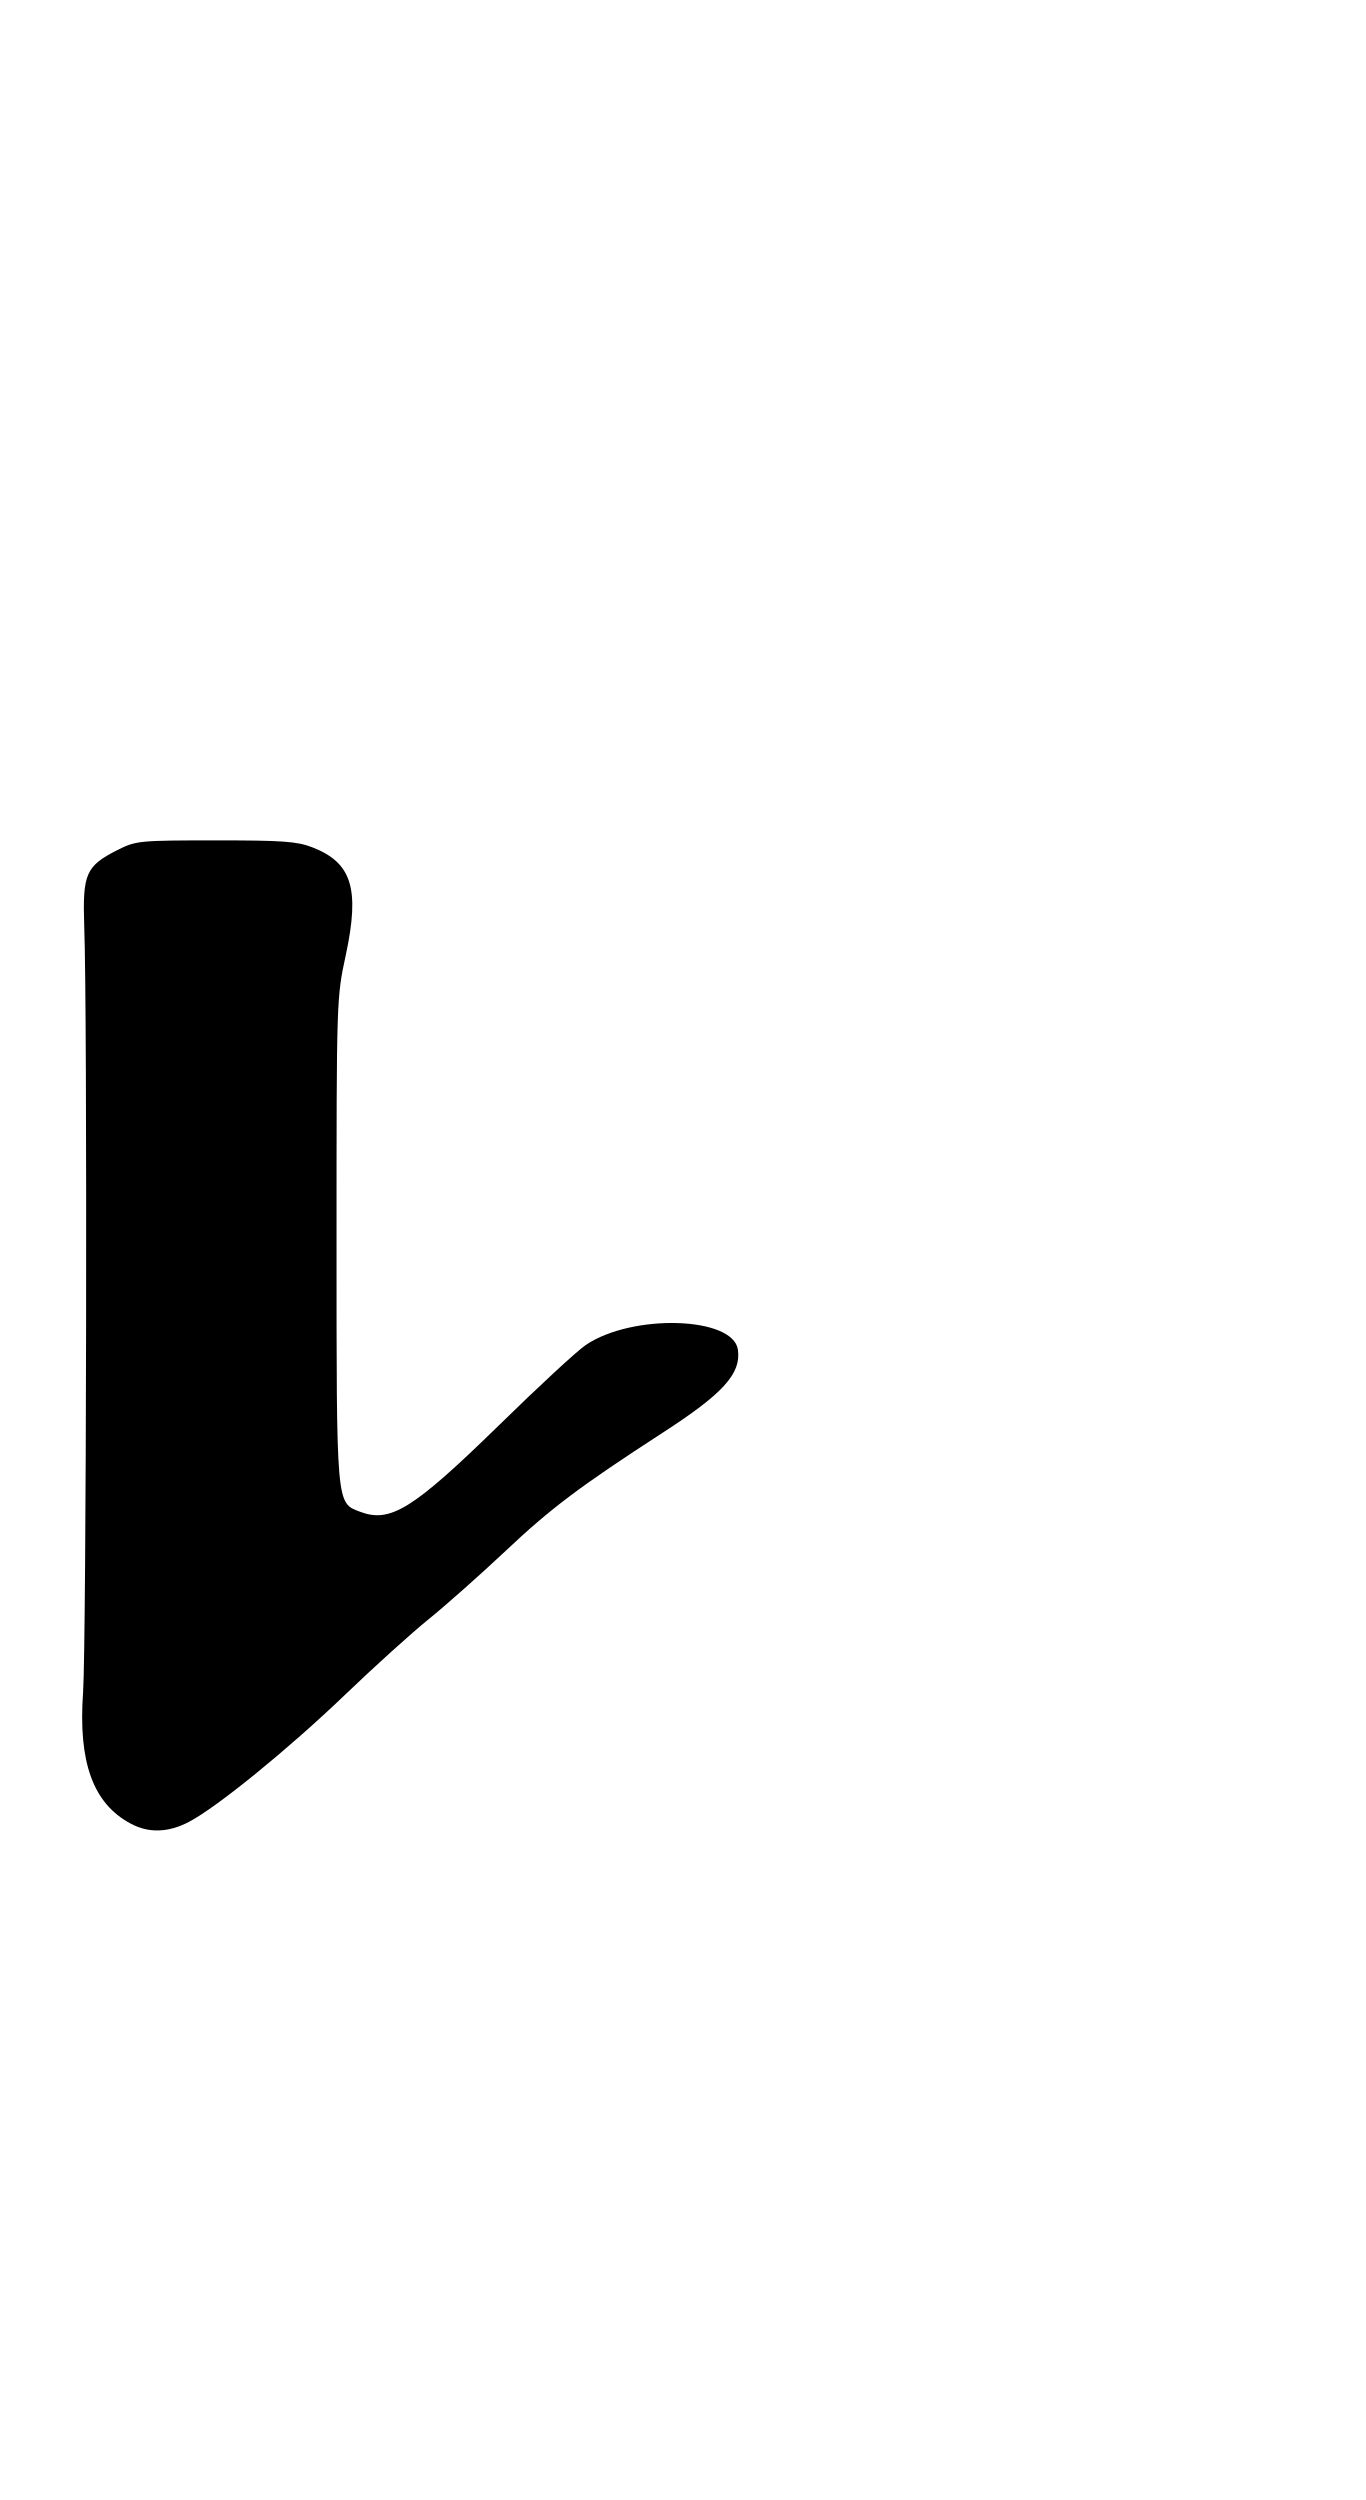
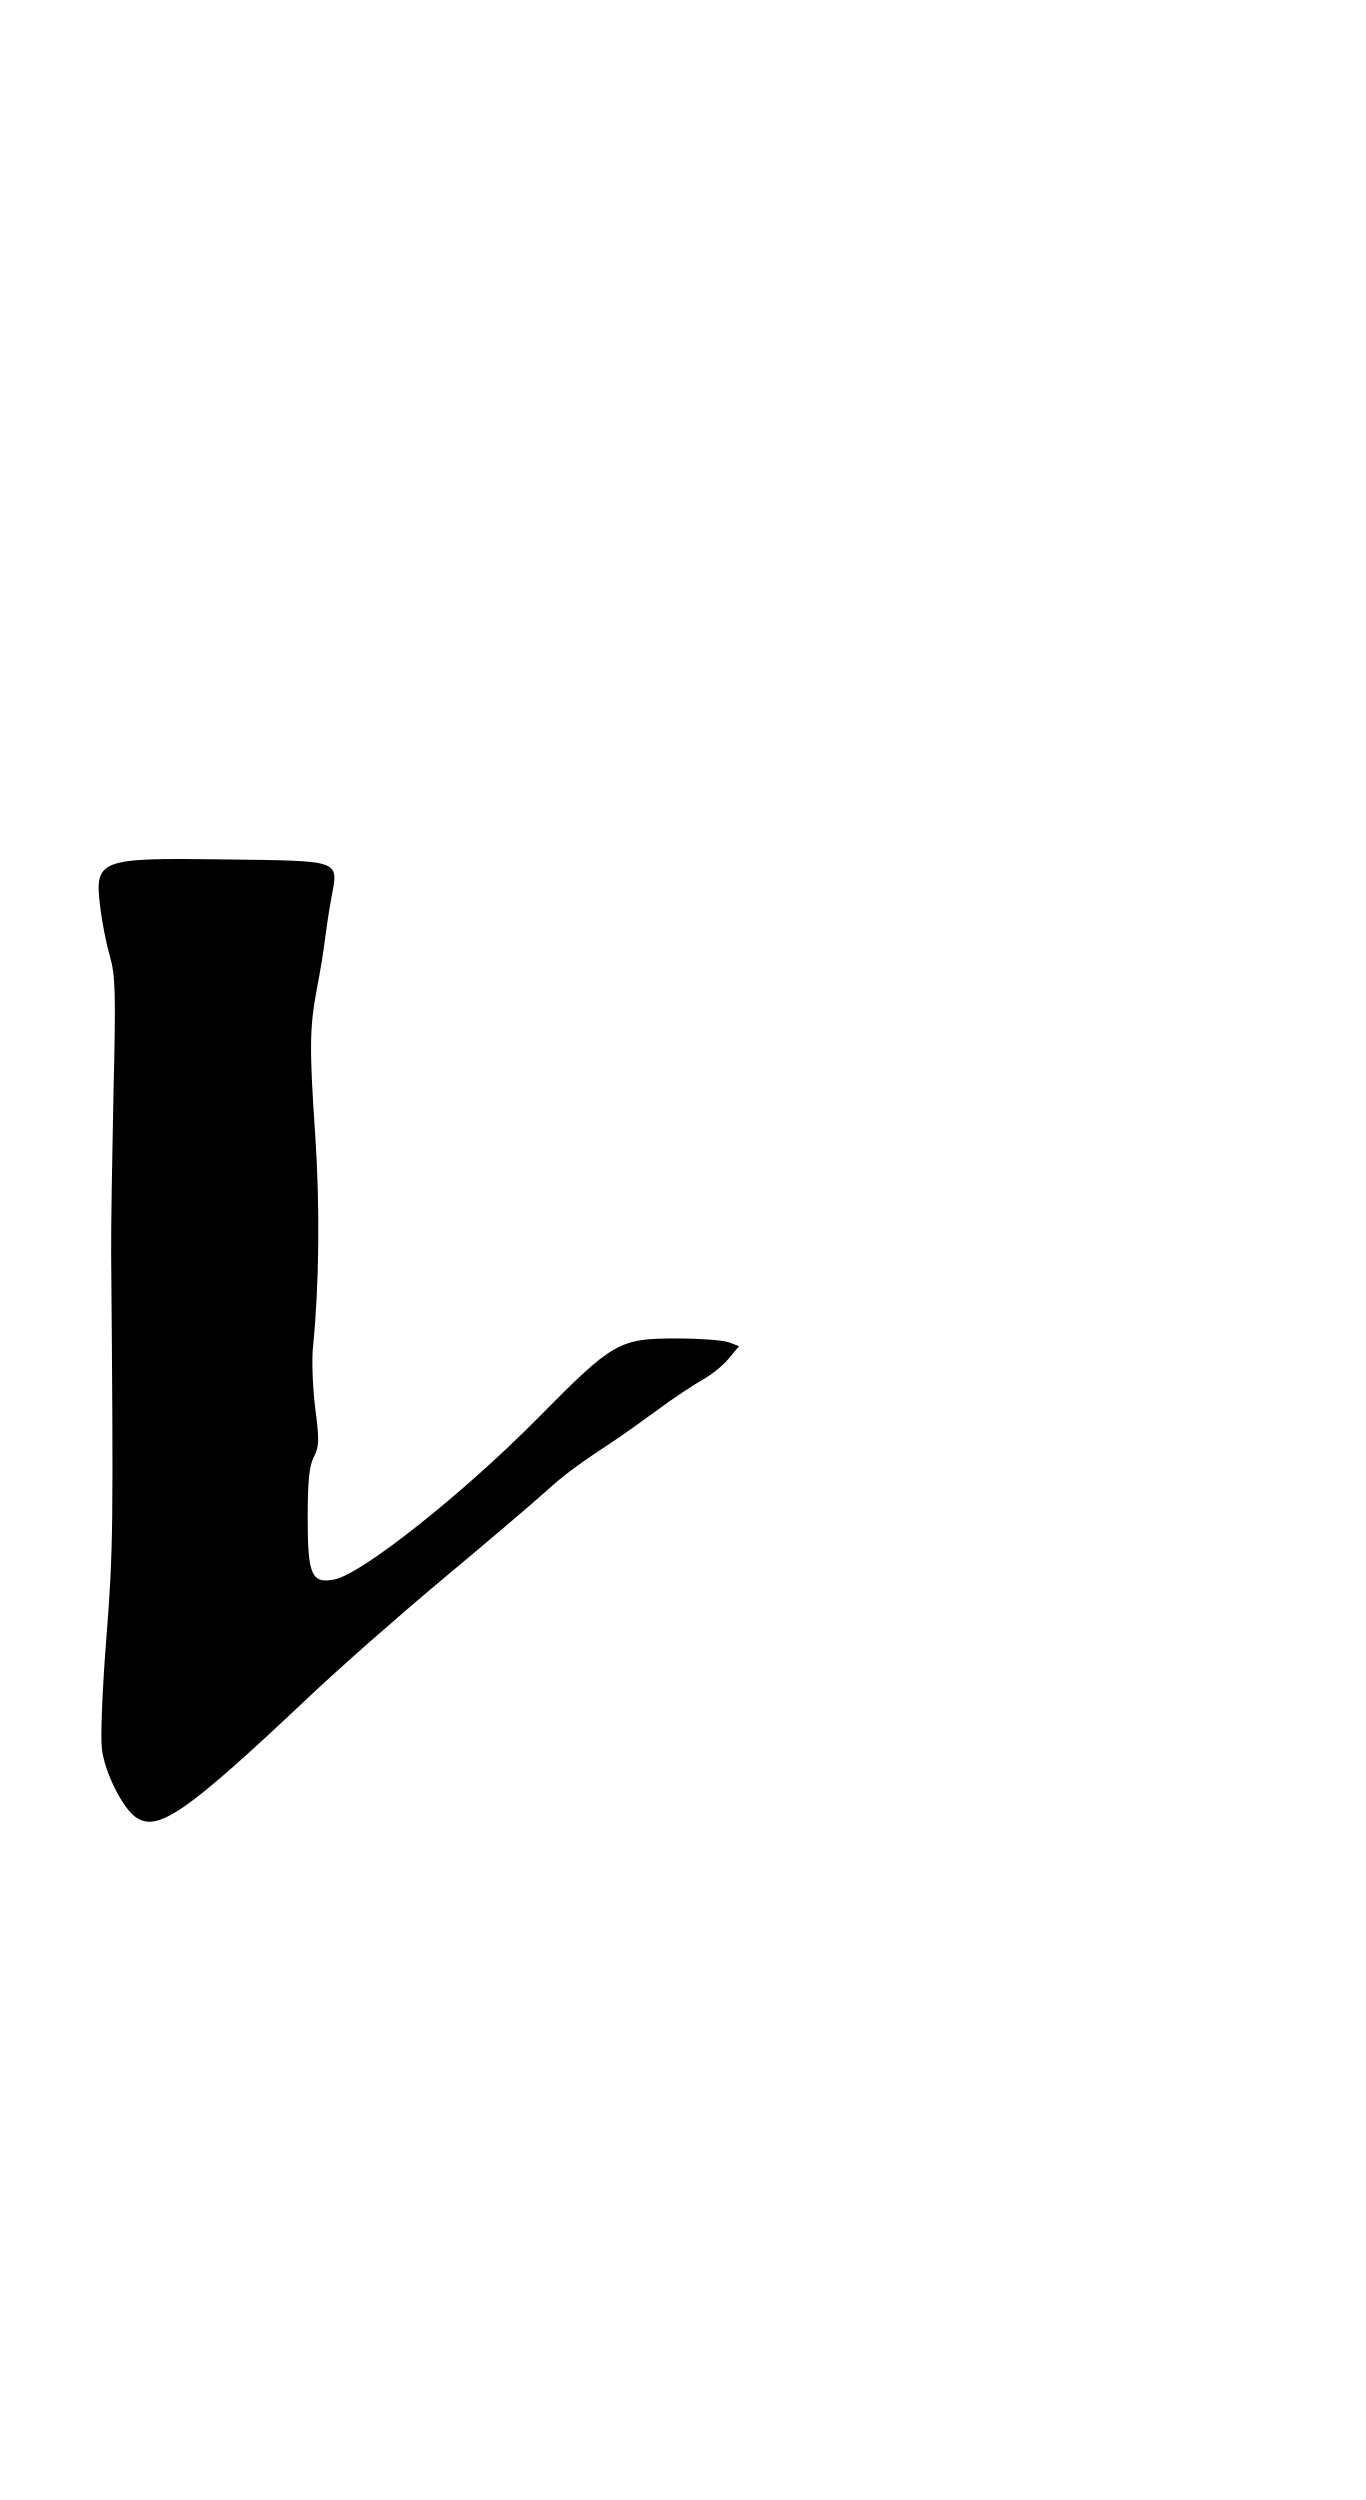
<svg xmlns="http://www.w3.org/2000/svg" viewBox="0 0 71.0 130.0" width="71.0" height="130.0">
-   <path fill="currentColor" fill-rule="evenodd" d="M6.80 94.83C4.84 93.79 4.06 91.64 4.32 88.00C4.49 85.53 4.55 52.67 4.38 48.17C4.29 45.43 4.46 45.04 6.11 44.20C7.07 43.72 7.22 43.70 11.20 43.70C14.69 43.70 15.44 43.75 16.24 44.06C18.30 44.86 18.72 46.21 17.98 49.67C17.50 51.88 17.50 51.99 17.50 64.50C17.50 78.37 17.48 78.14 18.72 78.61C20.30 79.21 21.47 78.48 25.93 74.13C27.97 72.13 30.00 70.25 30.46 69.94C32.88 68.30 38.12 68.46 38.37 70.18C38.55 71.43 37.61 72.47 34.40 74.54C30.18 77.28 28.65 78.42 26.30 80.64C24.98 81.88 23.18 83.48 22.30 84.19C21.42 84.90 19.46 86.67 17.94 88.13C14.98 90.97 11.25 94.00 9.82 94.74C8.75 95.30 7.73 95.33 6.80 94.83Z" />
+   <path fill="currentColor" fill-rule="evenodd" d="M7.07 94.50C6.37 94.02 5.45 92.17 5.30 90.96C5.22 90.32 5.32 87.87 5.53 85.18C5.89 80.65 5.90 79.37 5.78 65.20C5.77 63.94 5.83 60.19 5.90 56.87C6.03 51.59 6.00 50.71 5.71 49.71C5.53 49.09 5.31 47.97 5.22 47.24C4.90 44.67 5.08 44.60 11.69 44.69C17.80 44.77 17.60 44.70 17.24 46.64C17.11 47.34 16.96 48.35 16.89 48.90C16.83 49.45 16.64 50.58 16.48 51.40C16.10 53.43 16.08 54.45 16.39 59.00C16.64 62.67 16.60 66.82 16.28 69.99C16.20 70.70 16.26 72.15 16.39 73.21C16.61 74.91 16.60 75.22 16.32 75.76C16.08 76.23 16.00 76.99 16.00 78.96C16.00 81.91 16.20 82.37 17.40 82.13C18.83 81.84 24.11 77.65 28.00 73.71C31.89 69.77 32.19 69.60 35.18 69.60C36.39 69.60 37.61 69.69 37.90 69.80L38.43 70.00L37.89 70.65C37.60 71.01 36.98 71.50 36.53 71.75C36.07 72.01 35.02 72.70 34.20 73.31C33.38 73.91 32.48 74.55 32.20 74.74C30.02 76.18 29.40 76.63 28.32 77.61C27.65 78.21 25.26 80.25 23.00 82.13C20.74 84.02 17.59 86.79 16.00 88.30C9.71 94.24 8.20 95.29 7.07 94.50Z" />
</svg>
